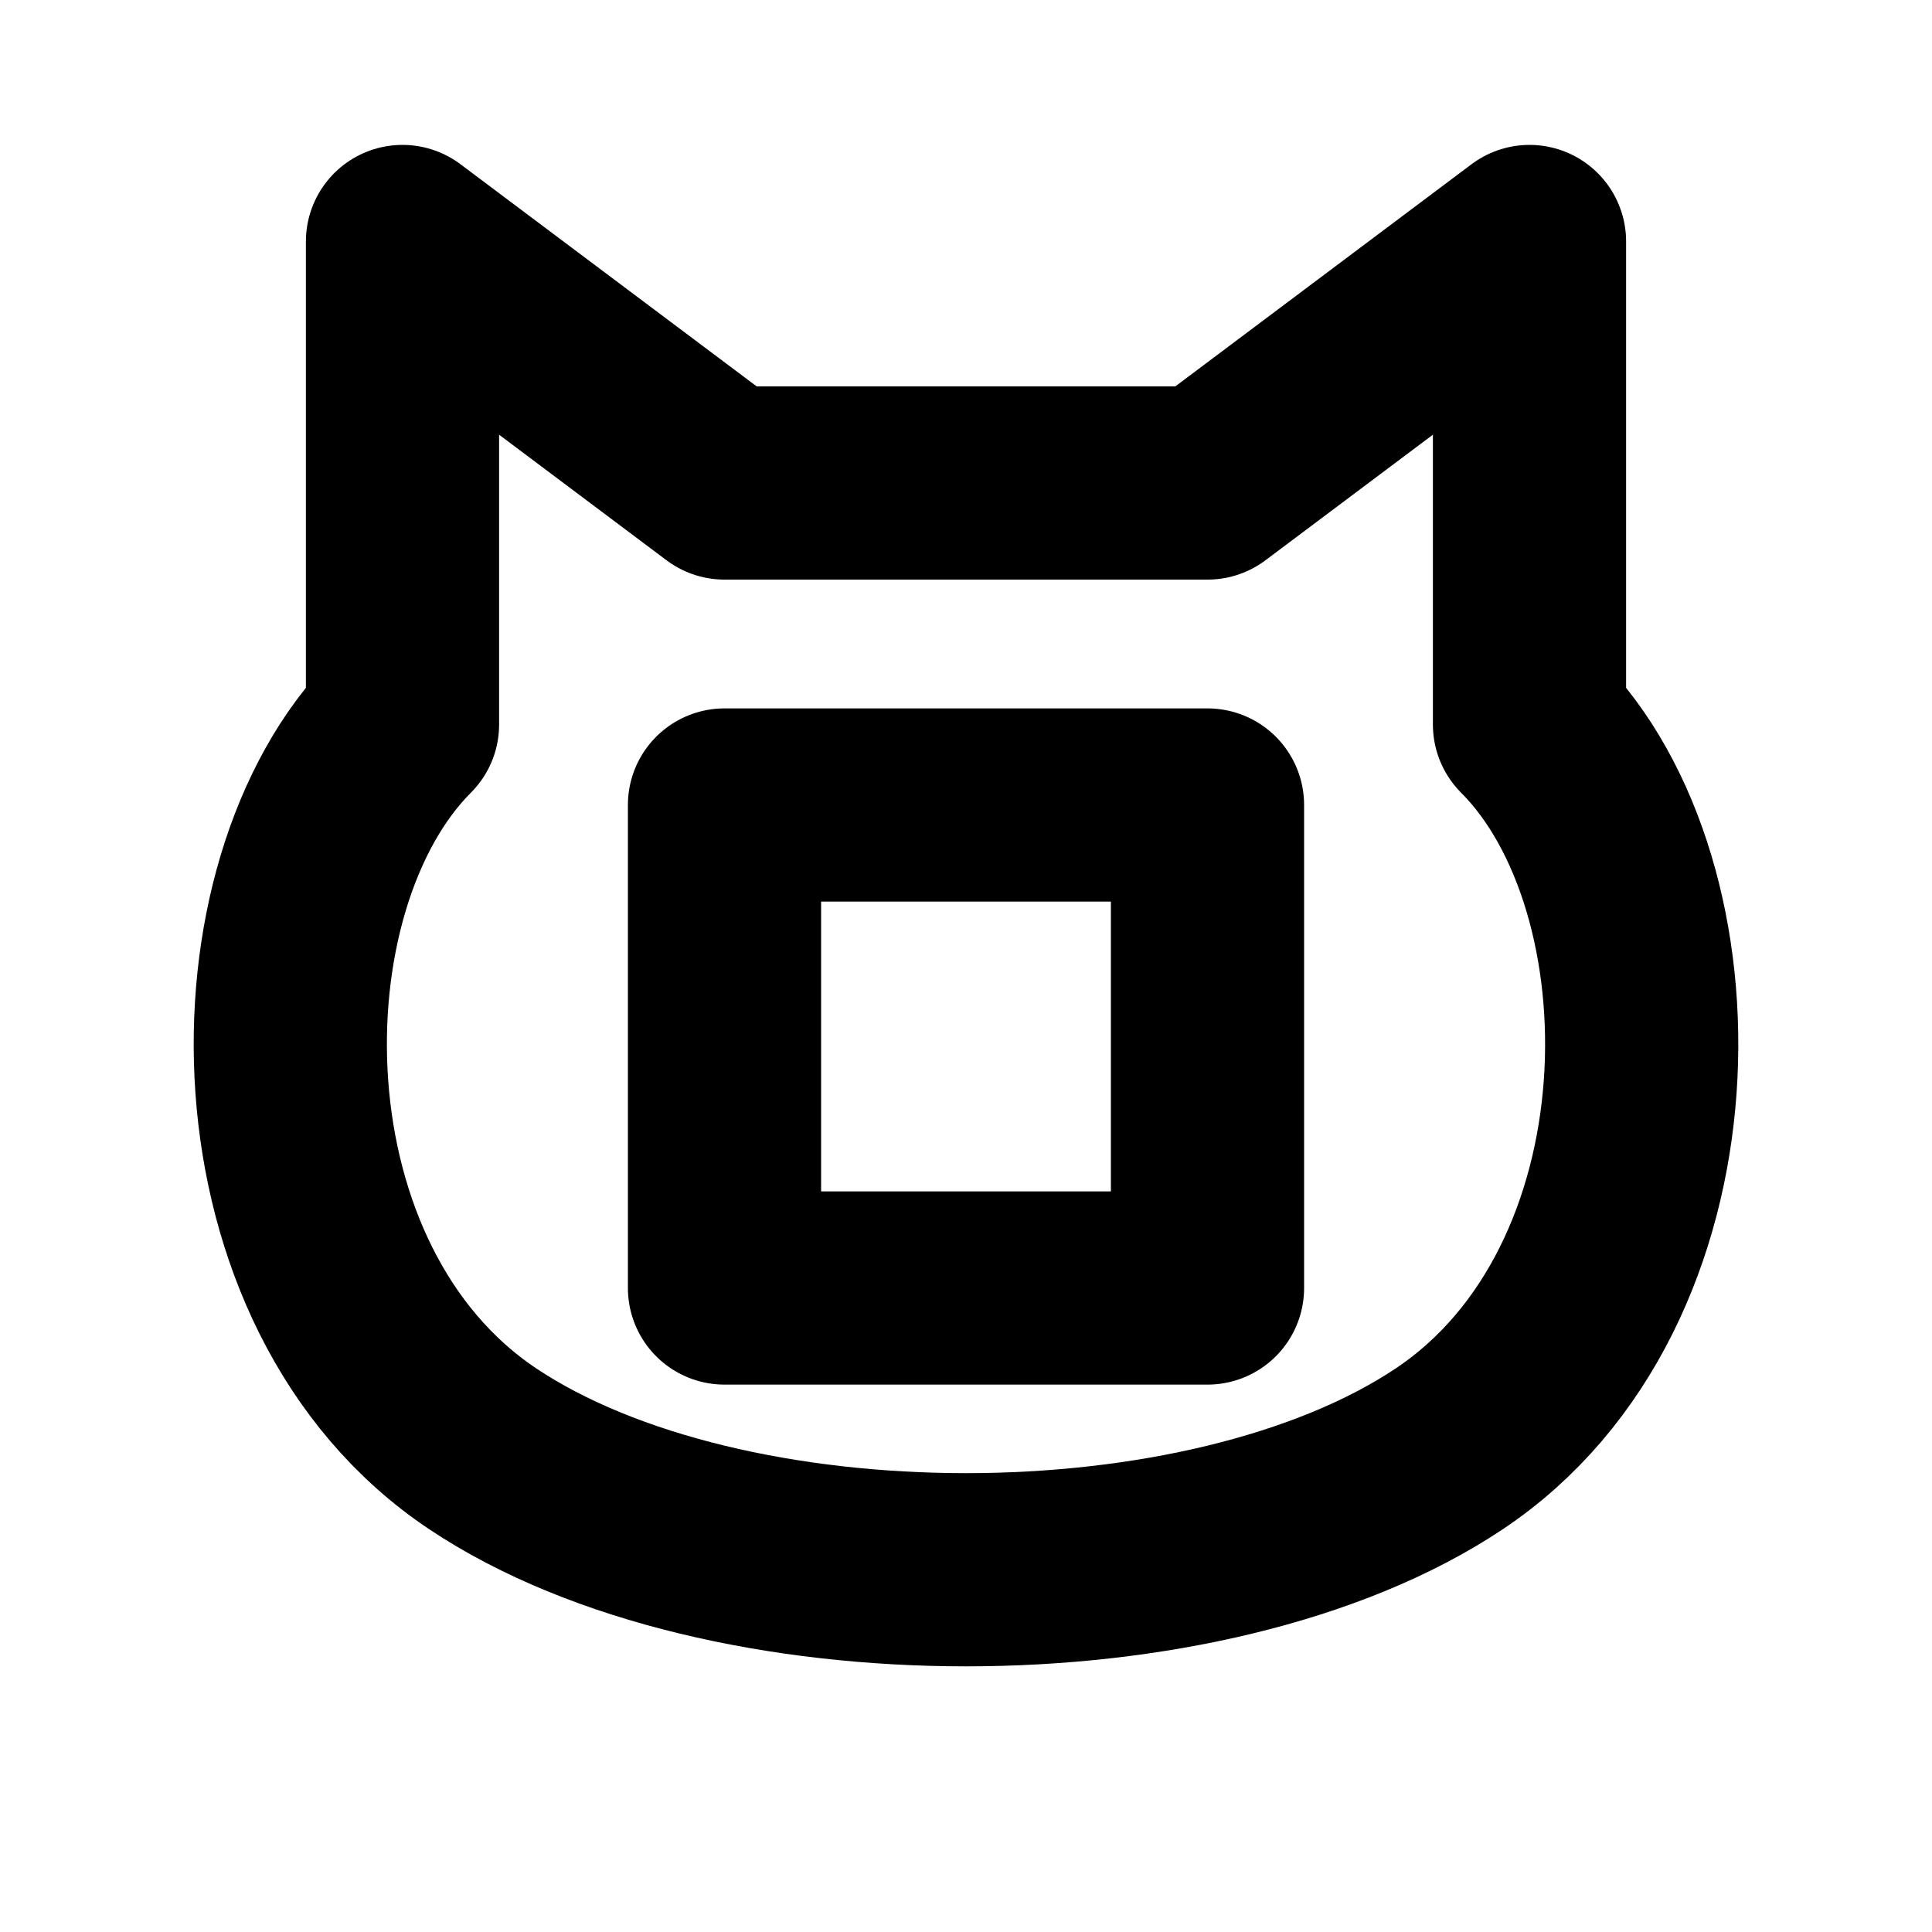
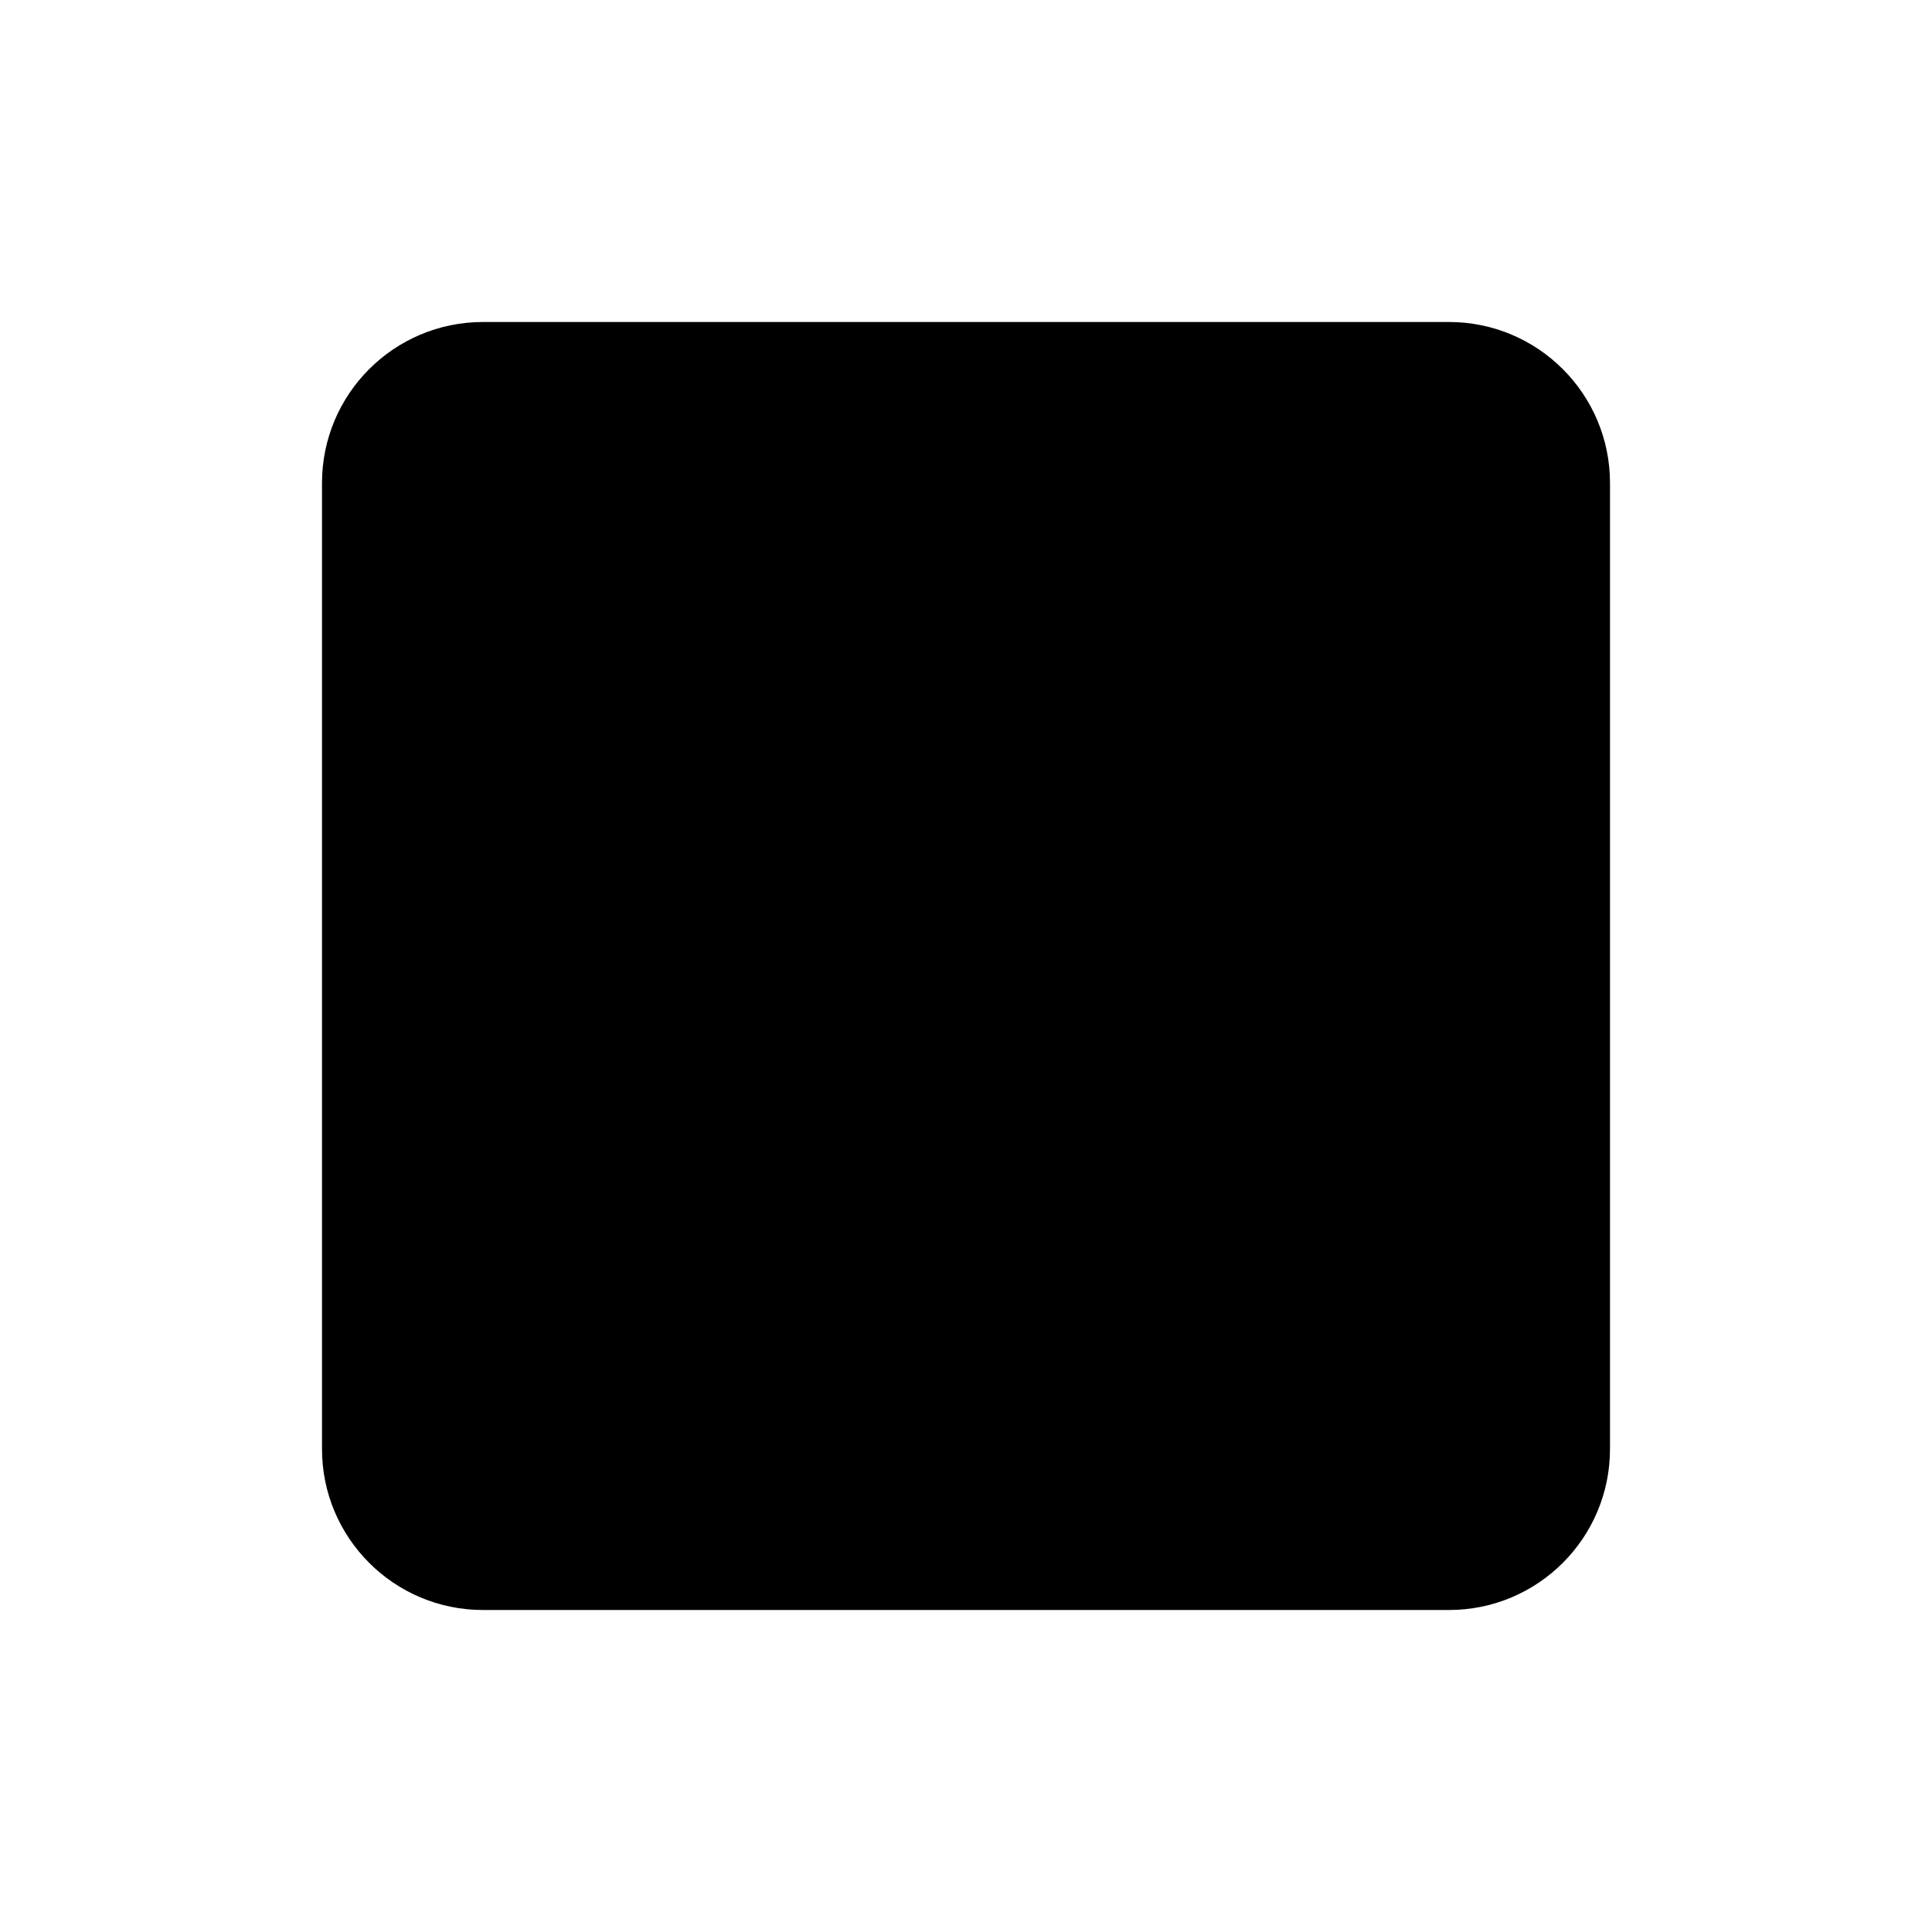
<svg xmlns="http://www.w3.org/2000/svg" viewBox="0 0 24 24" fill="none" stroke="currentColor" stroke-width="2.4" stroke-linecap="round" stroke-linejoin="round">
-   <path d="M5 9V3l4 3h6l4-3v6c2 2 2 7-1 9-3 2-9 2-12 0-3-2-3-7-1-9Z" />
-   <path d="M9 10h6v6H9Z" />
+   <g fill="currentColor" stroke="none">
+     <rect x="4" y="4" width="16" height="16" rx="2" />
+   </g>
</svg>
